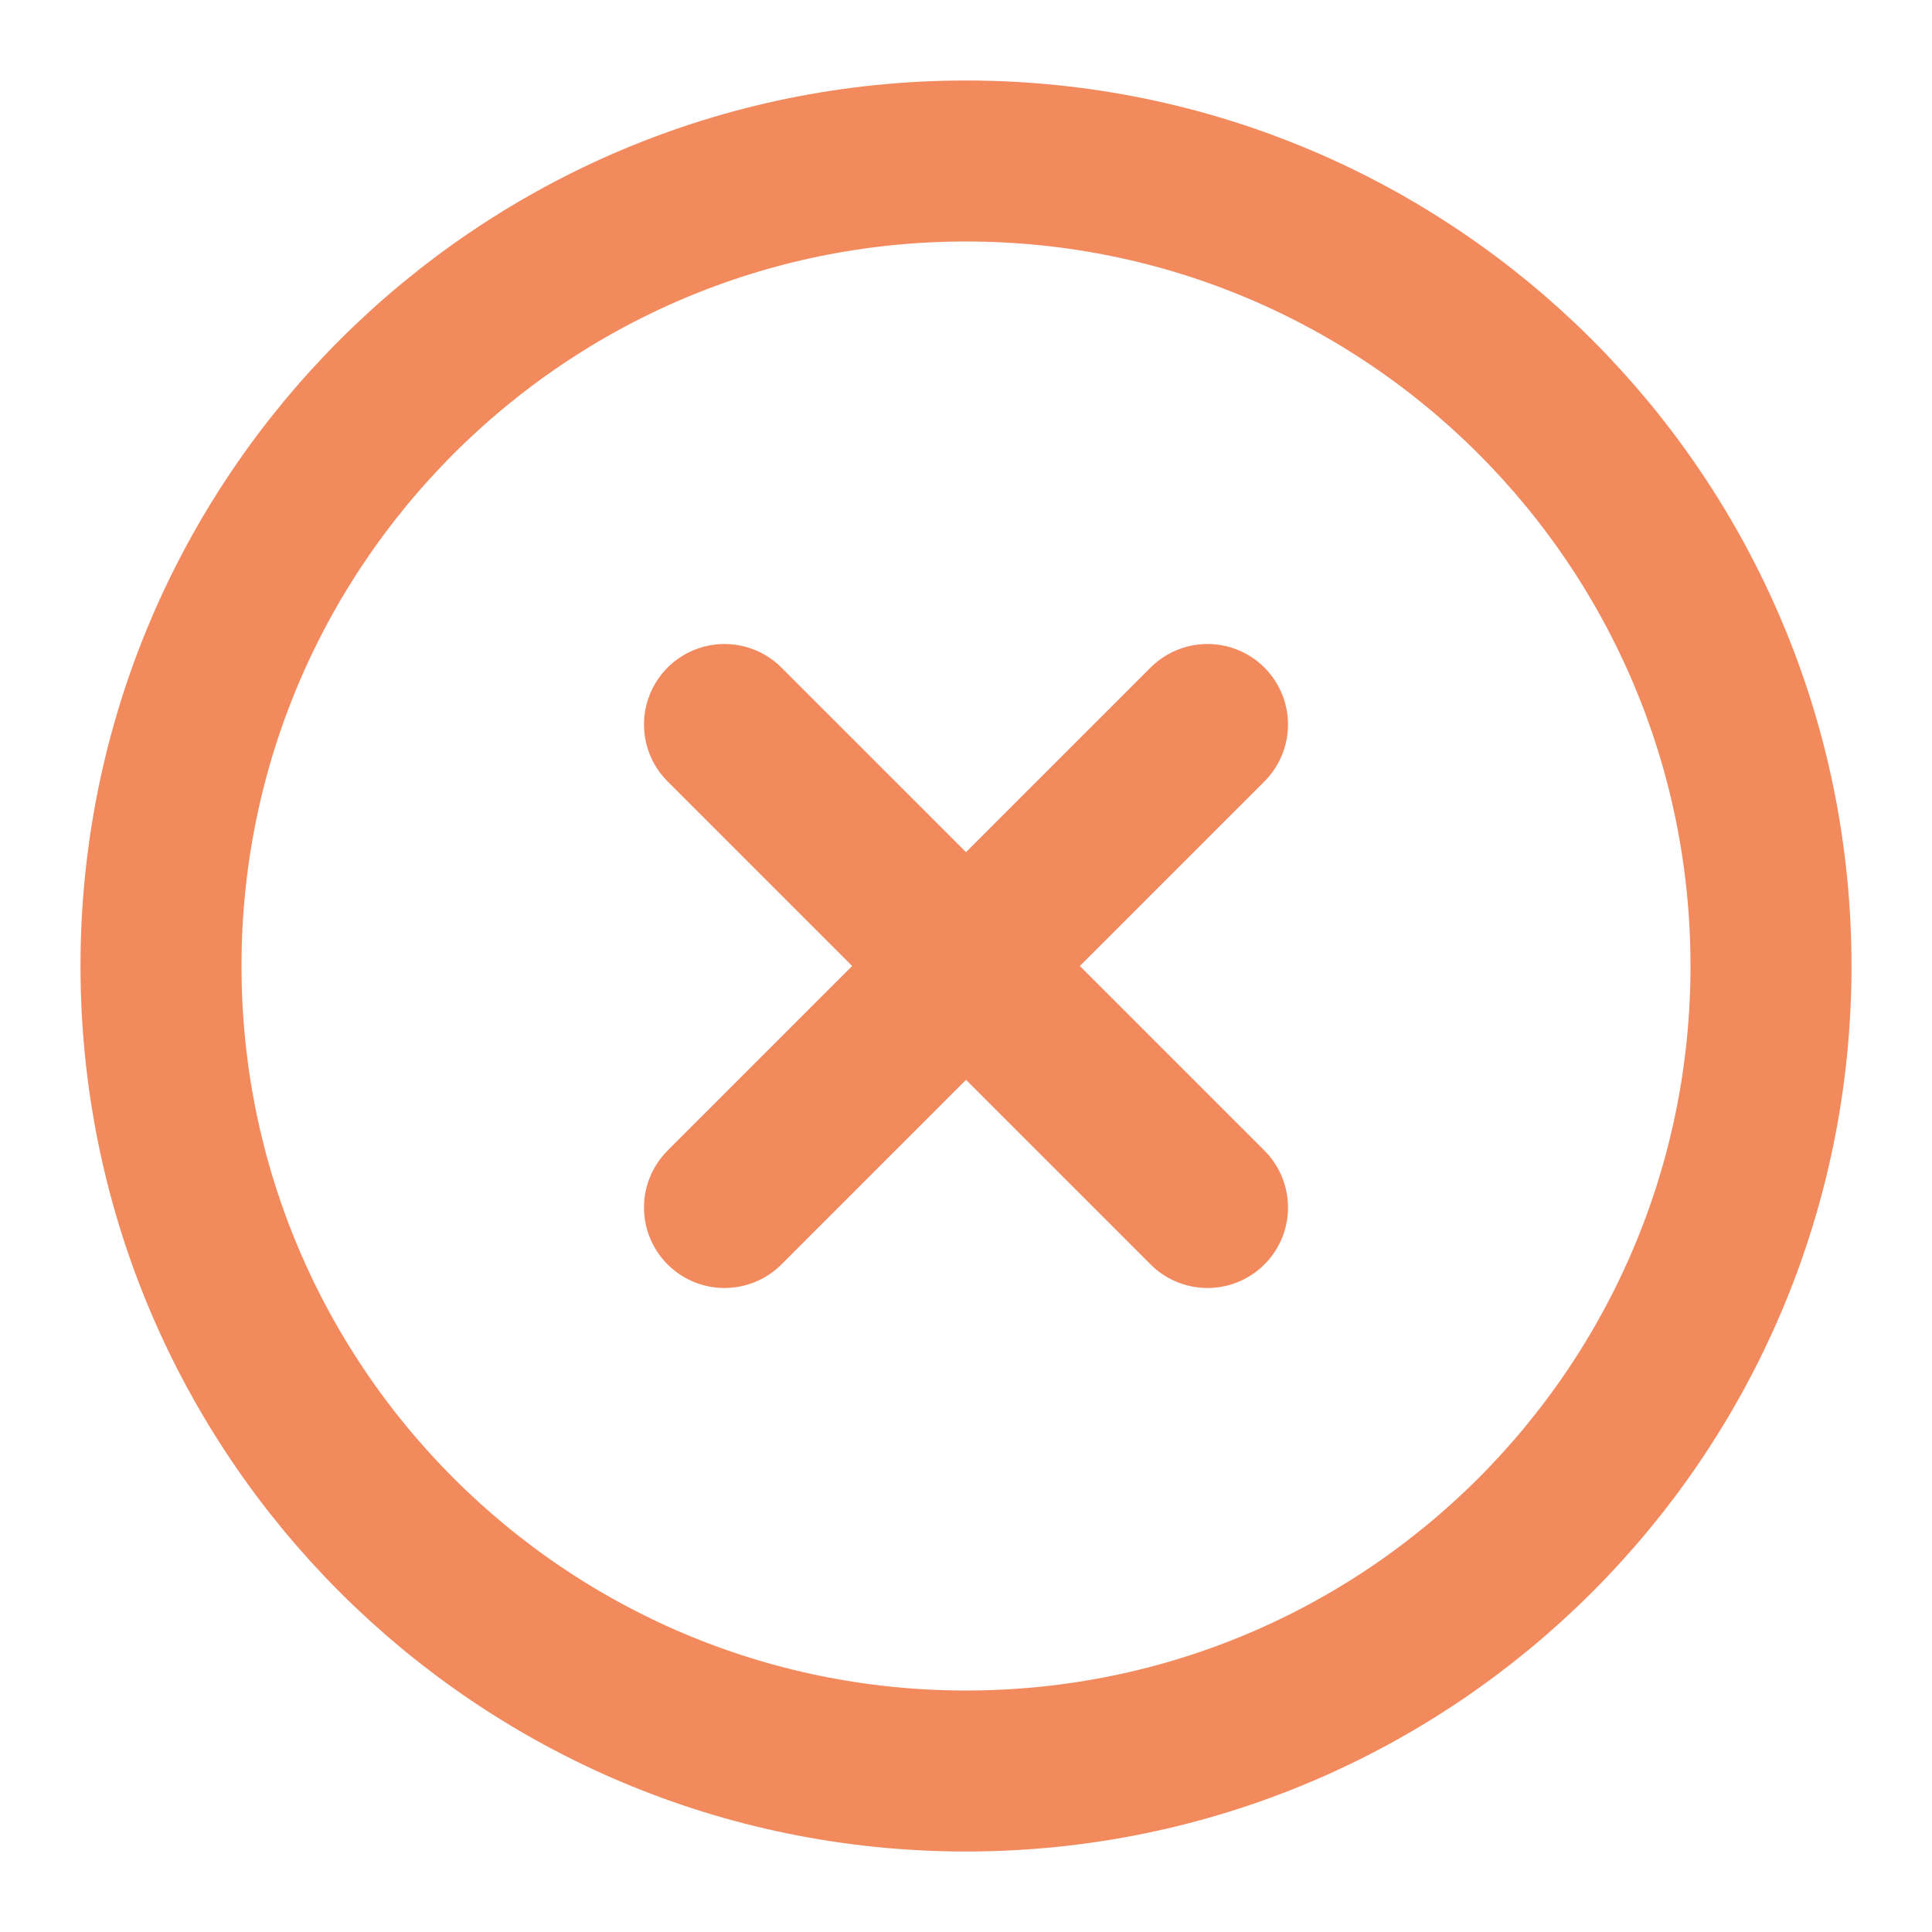
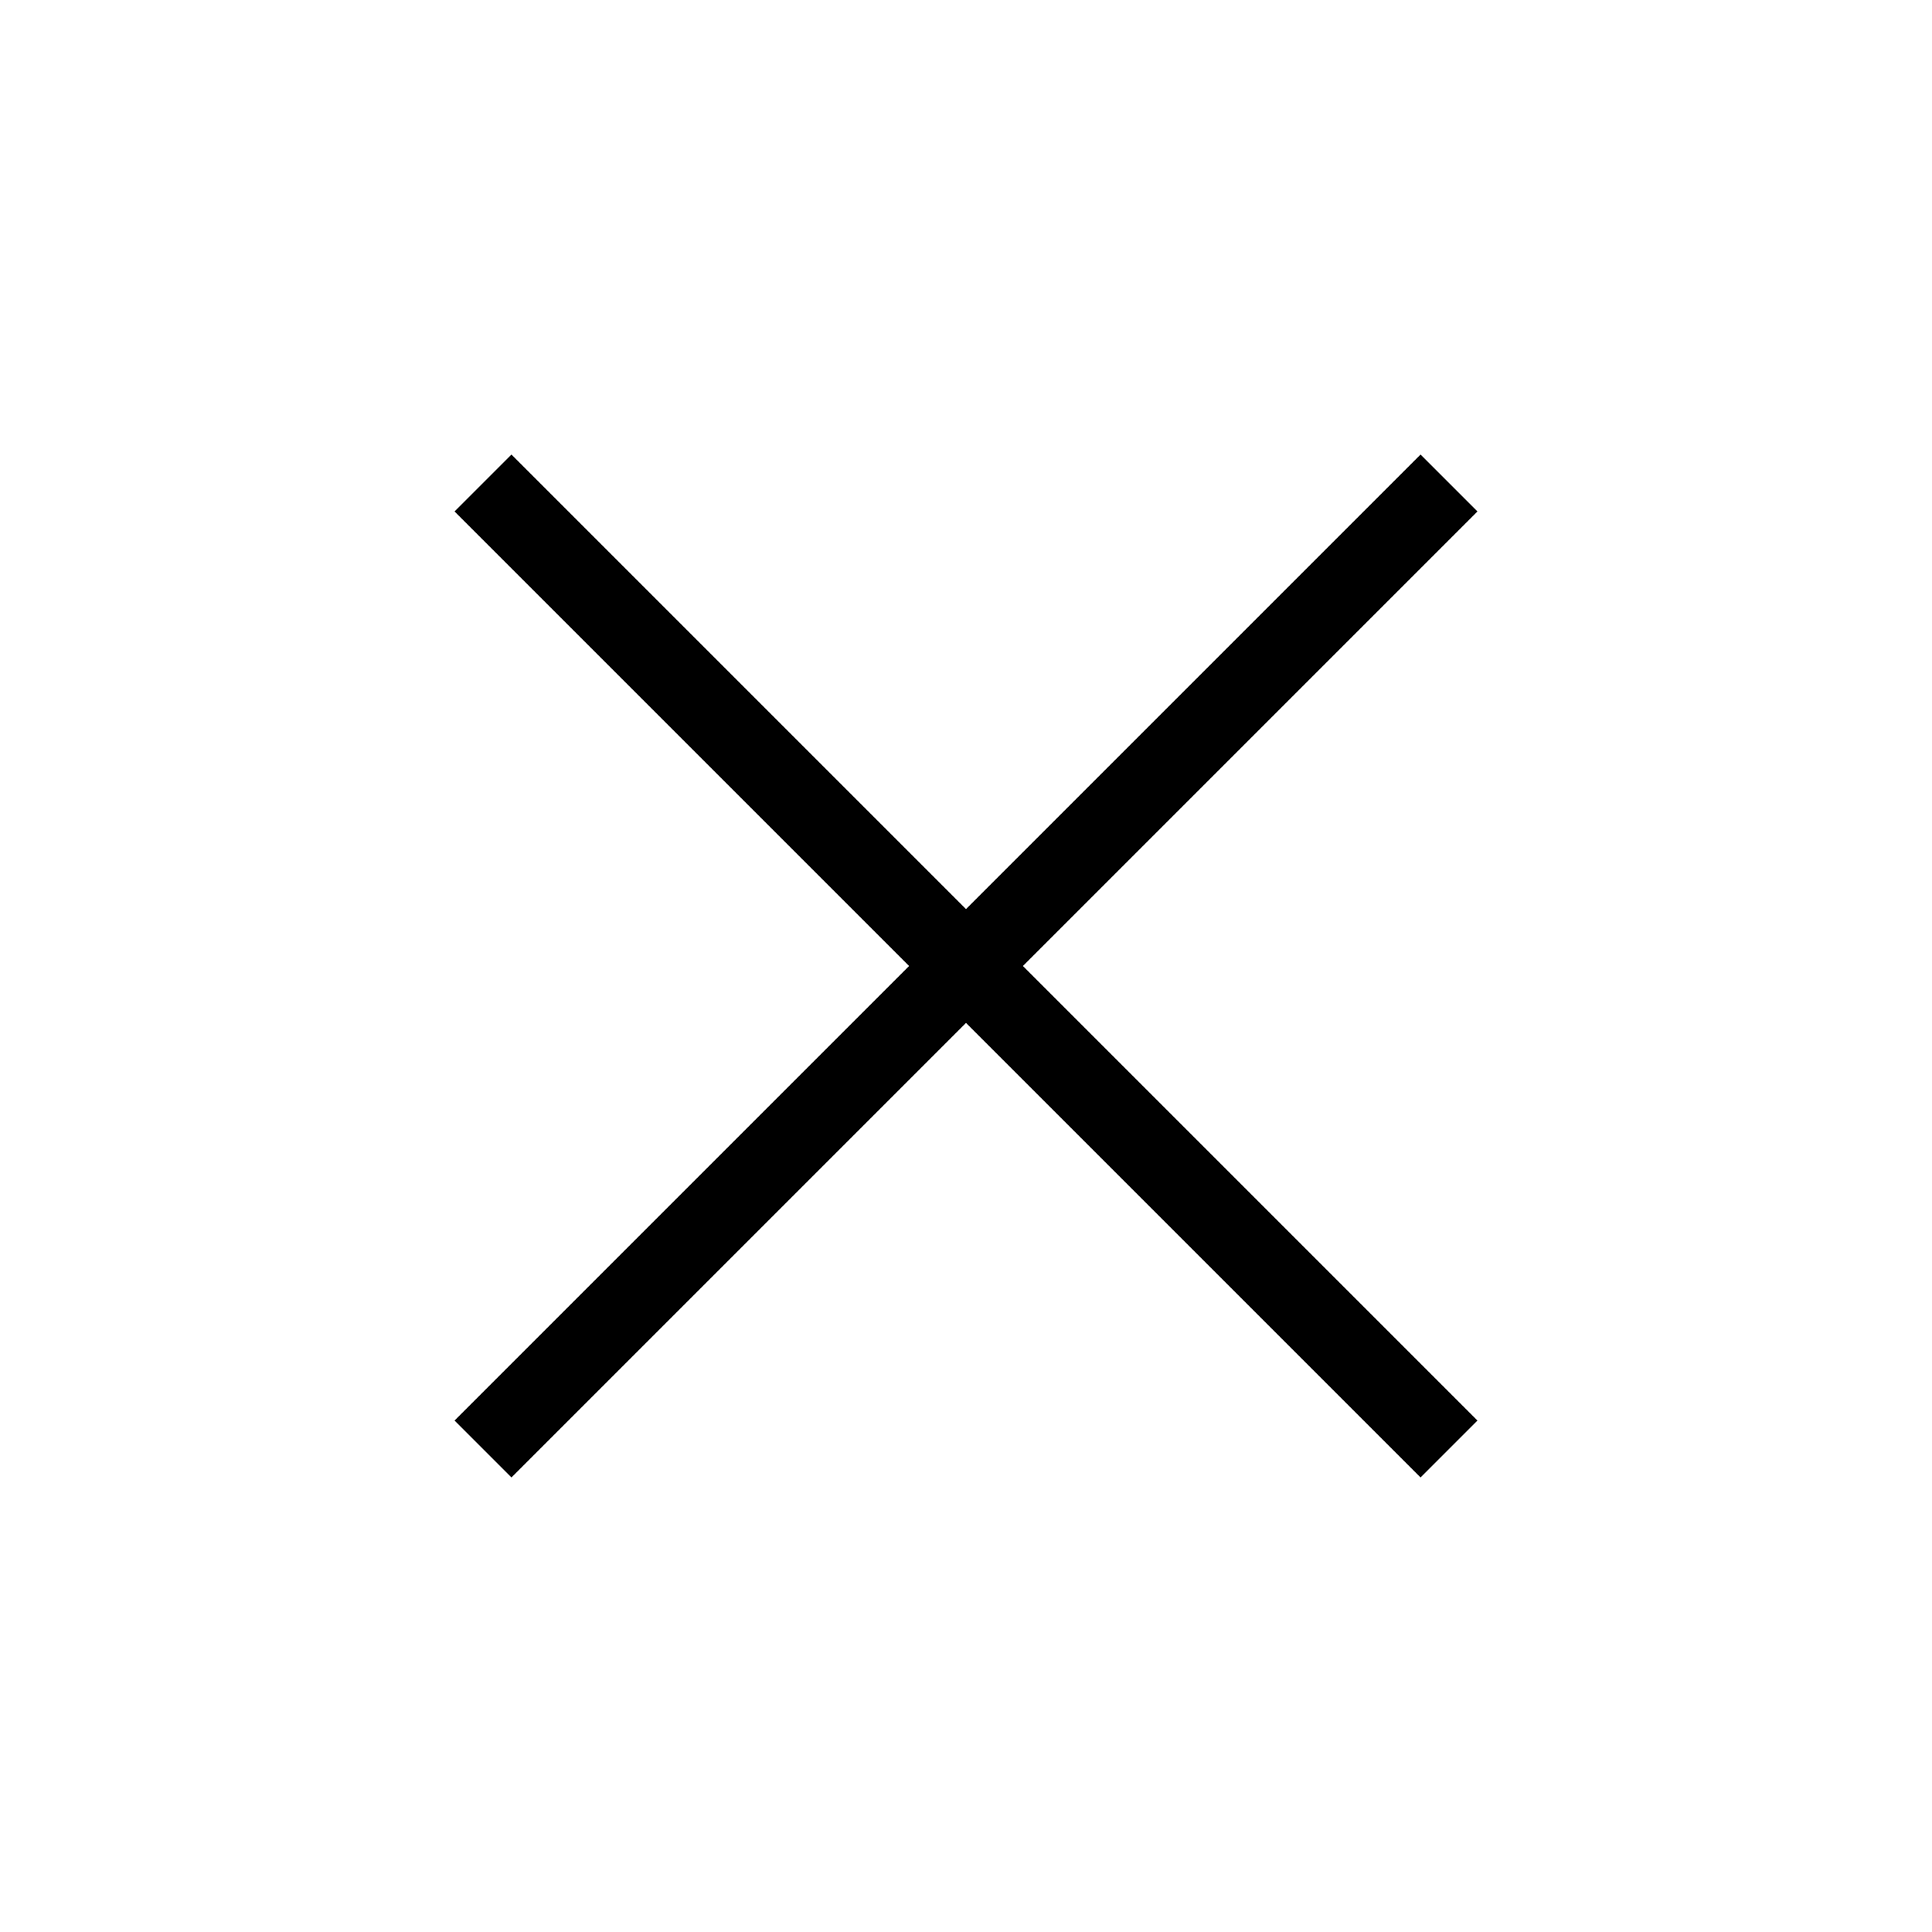
<svg xmlns="http://www.w3.org/2000/svg" width="24" height="24" viewBox="0 0 24 24" fill="none">
-   <path d="M12 22C17.523 22 22 17.523 22 12C22 6.477 17.523 2 12 2C6.477 2 2 6.477 2 12C2 17.523 6.477 22 12 22Z" stroke="#F28A5D" stroke-width="2" stroke-linecap="round" stroke-linejoin="round" />
-   <path d="M15 9L9 15" stroke="#F28A5D" stroke-width="2" stroke-linecap="round" stroke-linejoin="round" />
-   <path d="M9 9L15 15" stroke="#F28A5D" stroke-width="2" stroke-linecap="round" stroke-linejoin="round" />
+   <path stroke="rgba(0, 0, 0, 1)" strokeWidth="2" strokeLinejoin="round" strokeLinecap="round" d="M18 6L6 18" />
+   <path stroke="rgba(0, 0, 0, 1)" strokeWidth="2" strokeLinejoin="round" strokeLinecap="round" d="M6 6L18 18" />
</svg>
